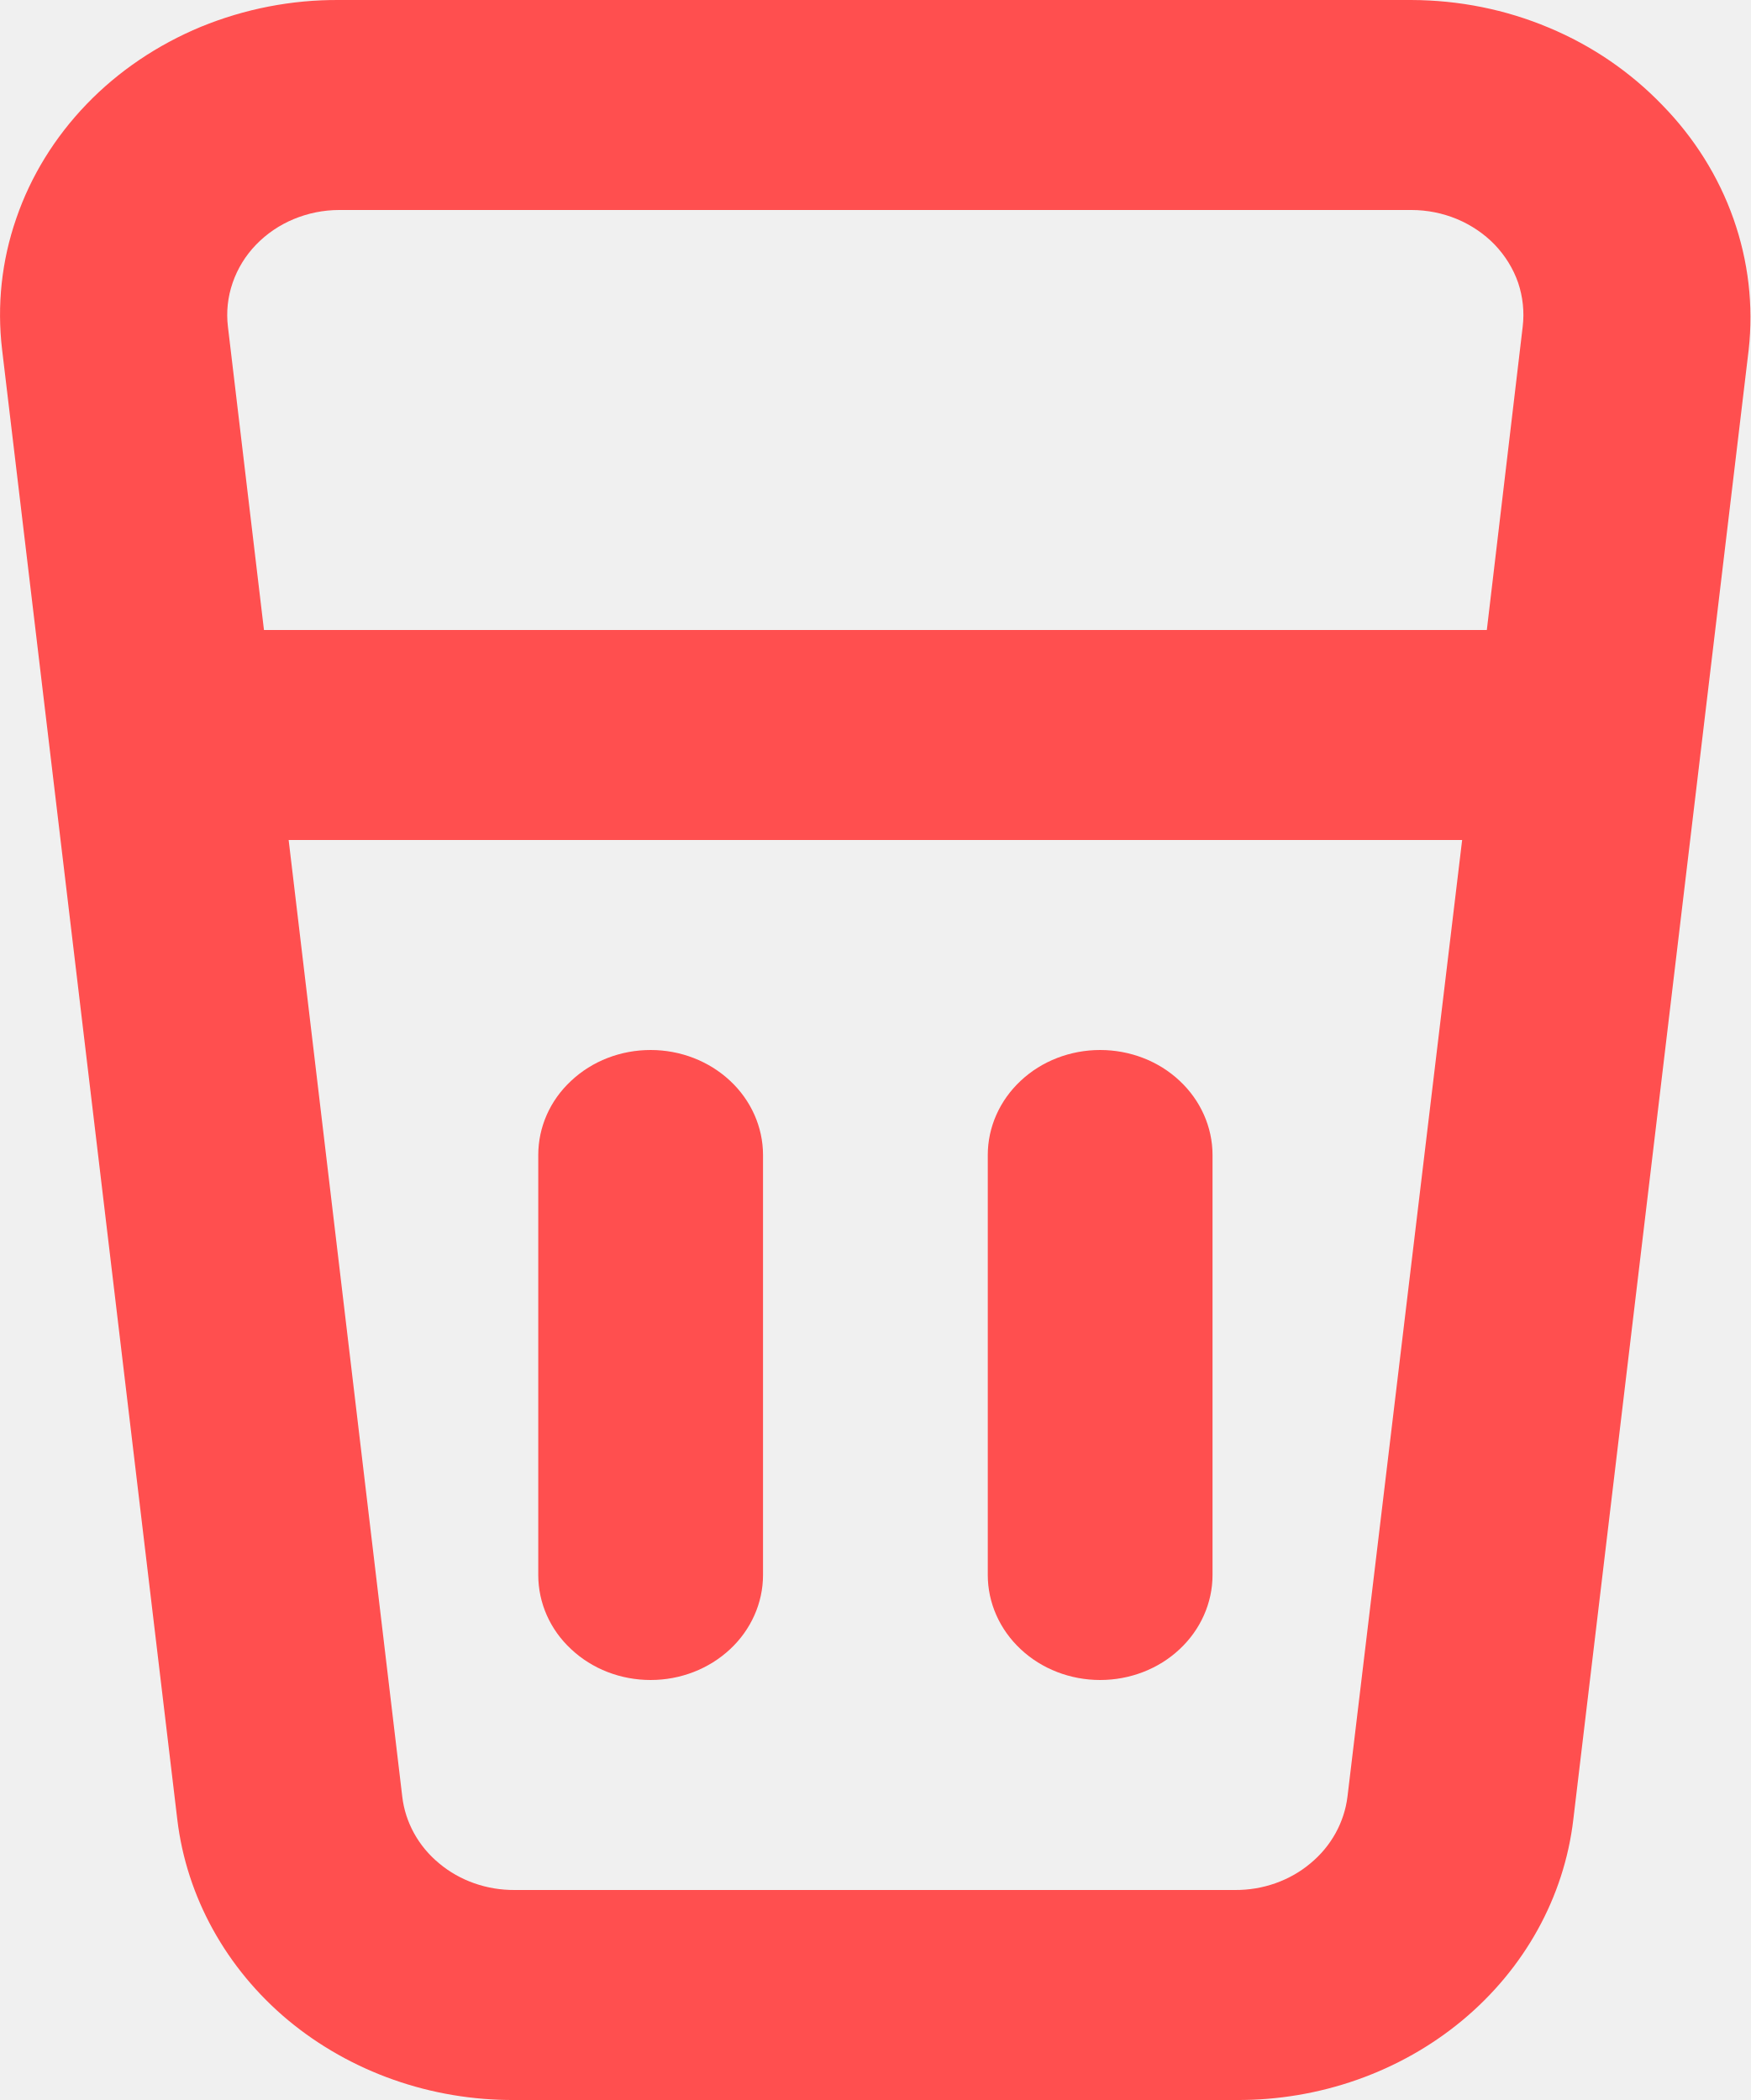
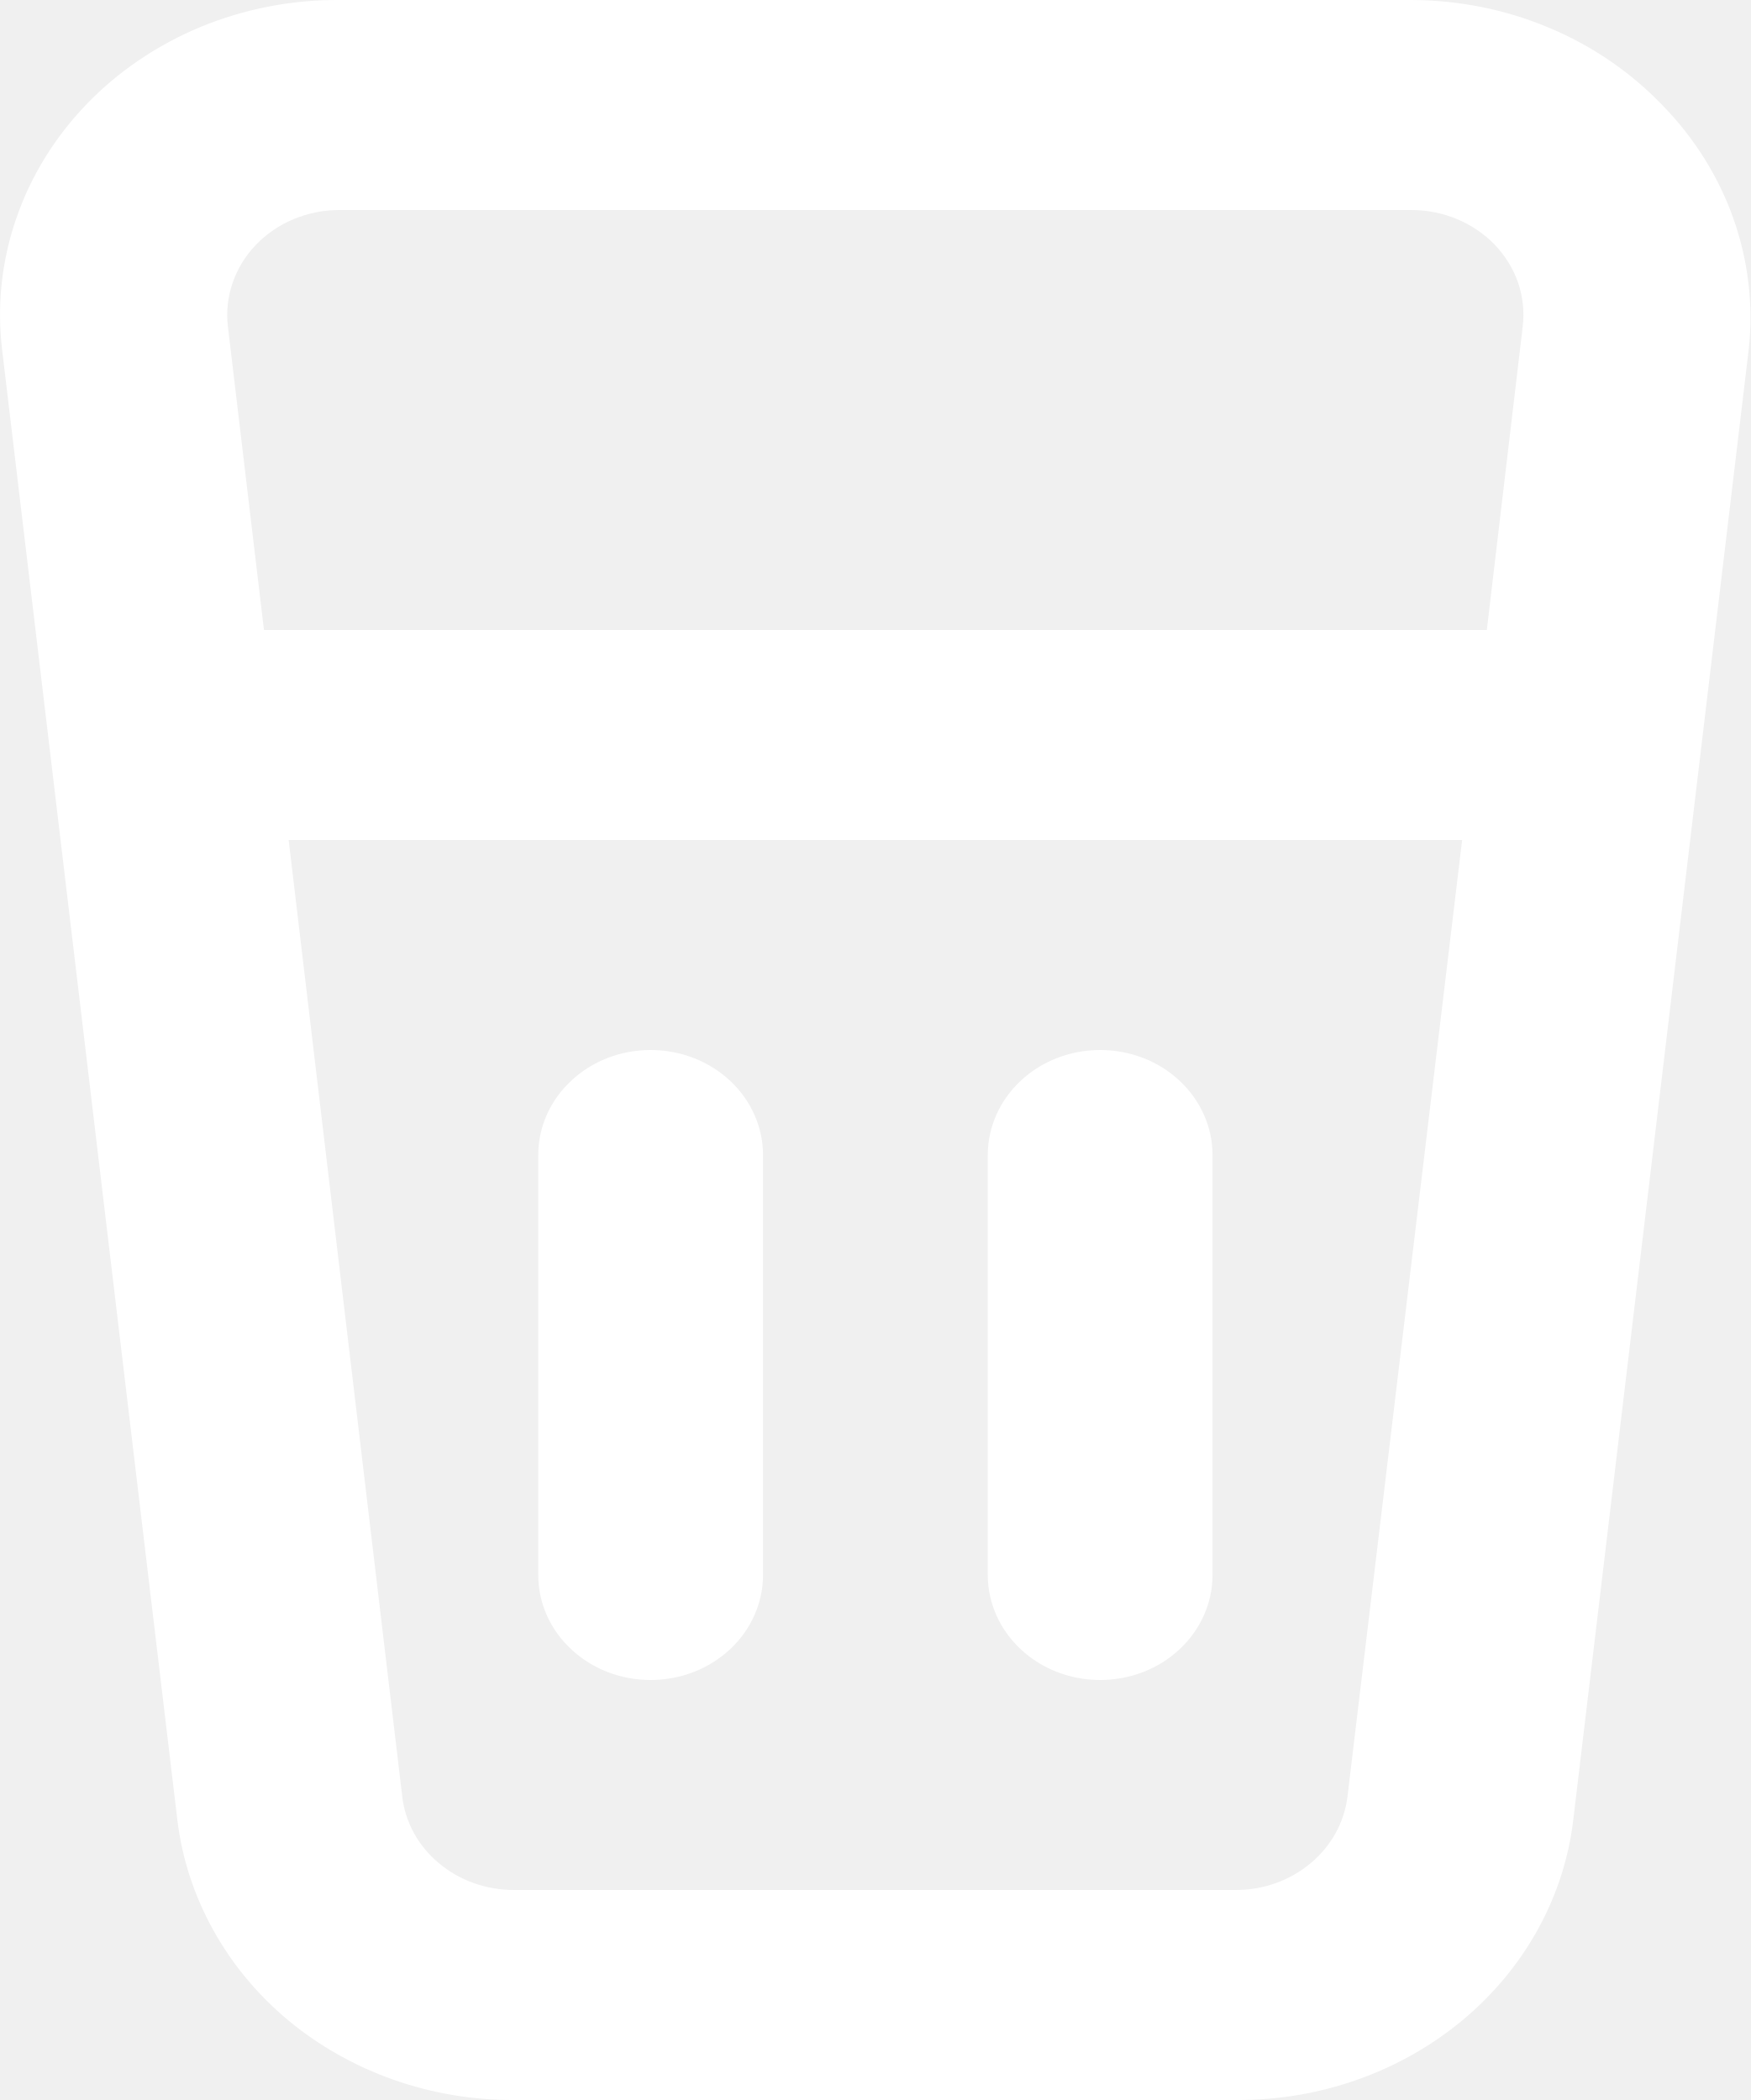
<svg xmlns="http://www.w3.org/2000/svg" width="10" height="12" viewBox="0 0 10 12" fill="none">
-   <path d="M9.496 0.6C9.315 0.412 9.095 0.261 8.848 0.158C8.601 0.054 8.334 0.001 8.064 3.31692e-05H1.938C1.666 -0.002 1.397 0.051 1.148 0.153C0.9 0.256 0.677 0.406 0.495 0.595C0.313 0.784 0.176 1.006 0.093 1.248C0.009 1.49 -0.018 1.746 0.012 1.998L1.013 10.398C1.066 10.84 1.292 11.249 1.647 11.545C2.003 11.84 2.463 12.003 2.94 12H7.062C7.538 12.003 7.999 11.84 8.354 11.545C8.71 11.249 8.936 10.84 8.988 10.398L9.99 1.998C10.018 1.746 9.988 1.491 9.903 1.25C9.818 1.009 9.679 0.787 9.496 0.6ZM7.698 10.266C7.68 10.413 7.605 10.55 7.486 10.648C7.368 10.747 7.214 10.801 7.056 10.8H2.94C2.781 10.801 2.627 10.747 2.509 10.648C2.39 10.55 2.315 10.413 2.298 10.266L1.649 4.8H8.353L7.698 10.266ZM8.494 3.6H1.508L1.302 1.866C1.292 1.782 1.301 1.697 1.329 1.616C1.357 1.535 1.402 1.461 1.463 1.398C1.523 1.336 1.596 1.286 1.678 1.252C1.76 1.218 1.848 1.2 1.938 1.2H8.064C8.153 1.2 8.242 1.218 8.324 1.252C8.405 1.286 8.479 1.336 8.539 1.398C8.599 1.461 8.645 1.535 8.673 1.616C8.7 1.697 8.709 1.782 8.699 1.866L8.494 3.6ZM6.285 9.6C6.455 9.6 6.619 9.537 6.739 9.424C6.859 9.312 6.927 9.159 6.927 9V6.6C6.927 6.441 6.859 6.288 6.739 6.176C6.619 6.063 6.455 6 6.285 6C6.115 6 5.951 6.063 5.831 6.176C5.711 6.288 5.643 6.441 5.643 6.6V9C5.643 9.159 5.711 9.312 5.831 9.424C5.951 9.537 6.115 9.6 6.285 9.6ZM3.717 9.6C3.887 9.6 4.05 9.537 4.171 9.424C4.291 9.312 4.359 9.159 4.359 9V6.6C4.359 6.441 4.291 6.288 4.171 6.176C4.05 6.063 3.887 6 3.717 6C3.546 6 3.383 6.063 3.263 6.176C3.142 6.288 3.075 6.441 3.075 6.6V9C3.075 9.159 3.142 9.312 3.263 9.424C3.383 9.537 3.546 9.6 3.717 9.6Z" fill="#FF4F4F" />
+   <path d="M9.496 0.6C9.315 0.412 9.095 0.261 8.848 0.158C8.601 0.054 8.334 0.001 8.064 3.31692e-05H1.938C1.666 -0.002 1.397 0.051 1.148 0.153C0.9 0.256 0.677 0.406 0.495 0.595C0.313 0.784 0.176 1.006 0.093 1.248C0.009 1.49 -0.018 1.746 0.012 1.998L1.013 10.398C1.066 10.84 1.292 11.249 1.647 11.545C2.003 11.84 2.463 12.003 2.94 12H7.062C7.538 12.003 7.999 11.84 8.354 11.545C8.71 11.249 8.936 10.84 8.988 10.398L9.99 1.998C10.018 1.746 9.988 1.491 9.903 1.25C9.818 1.009 9.679 0.787 9.496 0.6ZM7.698 10.266C7.68 10.413 7.605 10.55 7.486 10.648C7.368 10.747 7.214 10.801 7.056 10.8H2.94C2.781 10.801 2.627 10.747 2.509 10.648C2.39 10.55 2.315 10.413 2.298 10.266L1.649 4.8H8.353L7.698 10.266ZM8.494 3.6H1.508L1.302 1.866C1.292 1.782 1.301 1.697 1.329 1.616C1.357 1.535 1.402 1.461 1.463 1.398C1.523 1.336 1.596 1.286 1.678 1.252C1.76 1.218 1.848 1.2 1.938 1.2H8.064C8.153 1.2 8.242 1.218 8.324 1.252C8.405 1.286 8.479 1.336 8.539 1.398C8.599 1.461 8.645 1.535 8.673 1.616C8.7 1.697 8.709 1.782 8.699 1.866L8.494 3.6ZM6.285 9.6C6.455 9.6 6.619 9.537 6.739 9.424C6.859 9.312 6.927 9.159 6.927 9V6.6C6.927 6.441 6.859 6.288 6.739 6.176C6.619 6.063 6.455 6 6.285 6C6.115 6 5.951 6.063 5.831 6.176C5.711 6.288 5.643 6.441 5.643 6.6V9C5.643 9.159 5.711 9.312 5.831 9.424C5.951 9.537 6.115 9.6 6.285 9.6ZM3.717 9.6C3.887 9.6 4.05 9.537 4.171 9.424C4.291 9.312 4.359 9.159 4.359 9V6.6C4.359 6.441 4.291 6.288 4.171 6.176C4.05 6.063 3.887 6 3.717 6C3.546 6 3.383 6.063 3.263 6.176C3.142 6.288 3.075 6.441 3.075 6.6V9C3.075 9.159 3.142 9.312 3.263 9.424C3.383 9.537 3.546 9.6 3.717 9.6Z" fill="white" />
</svg>
